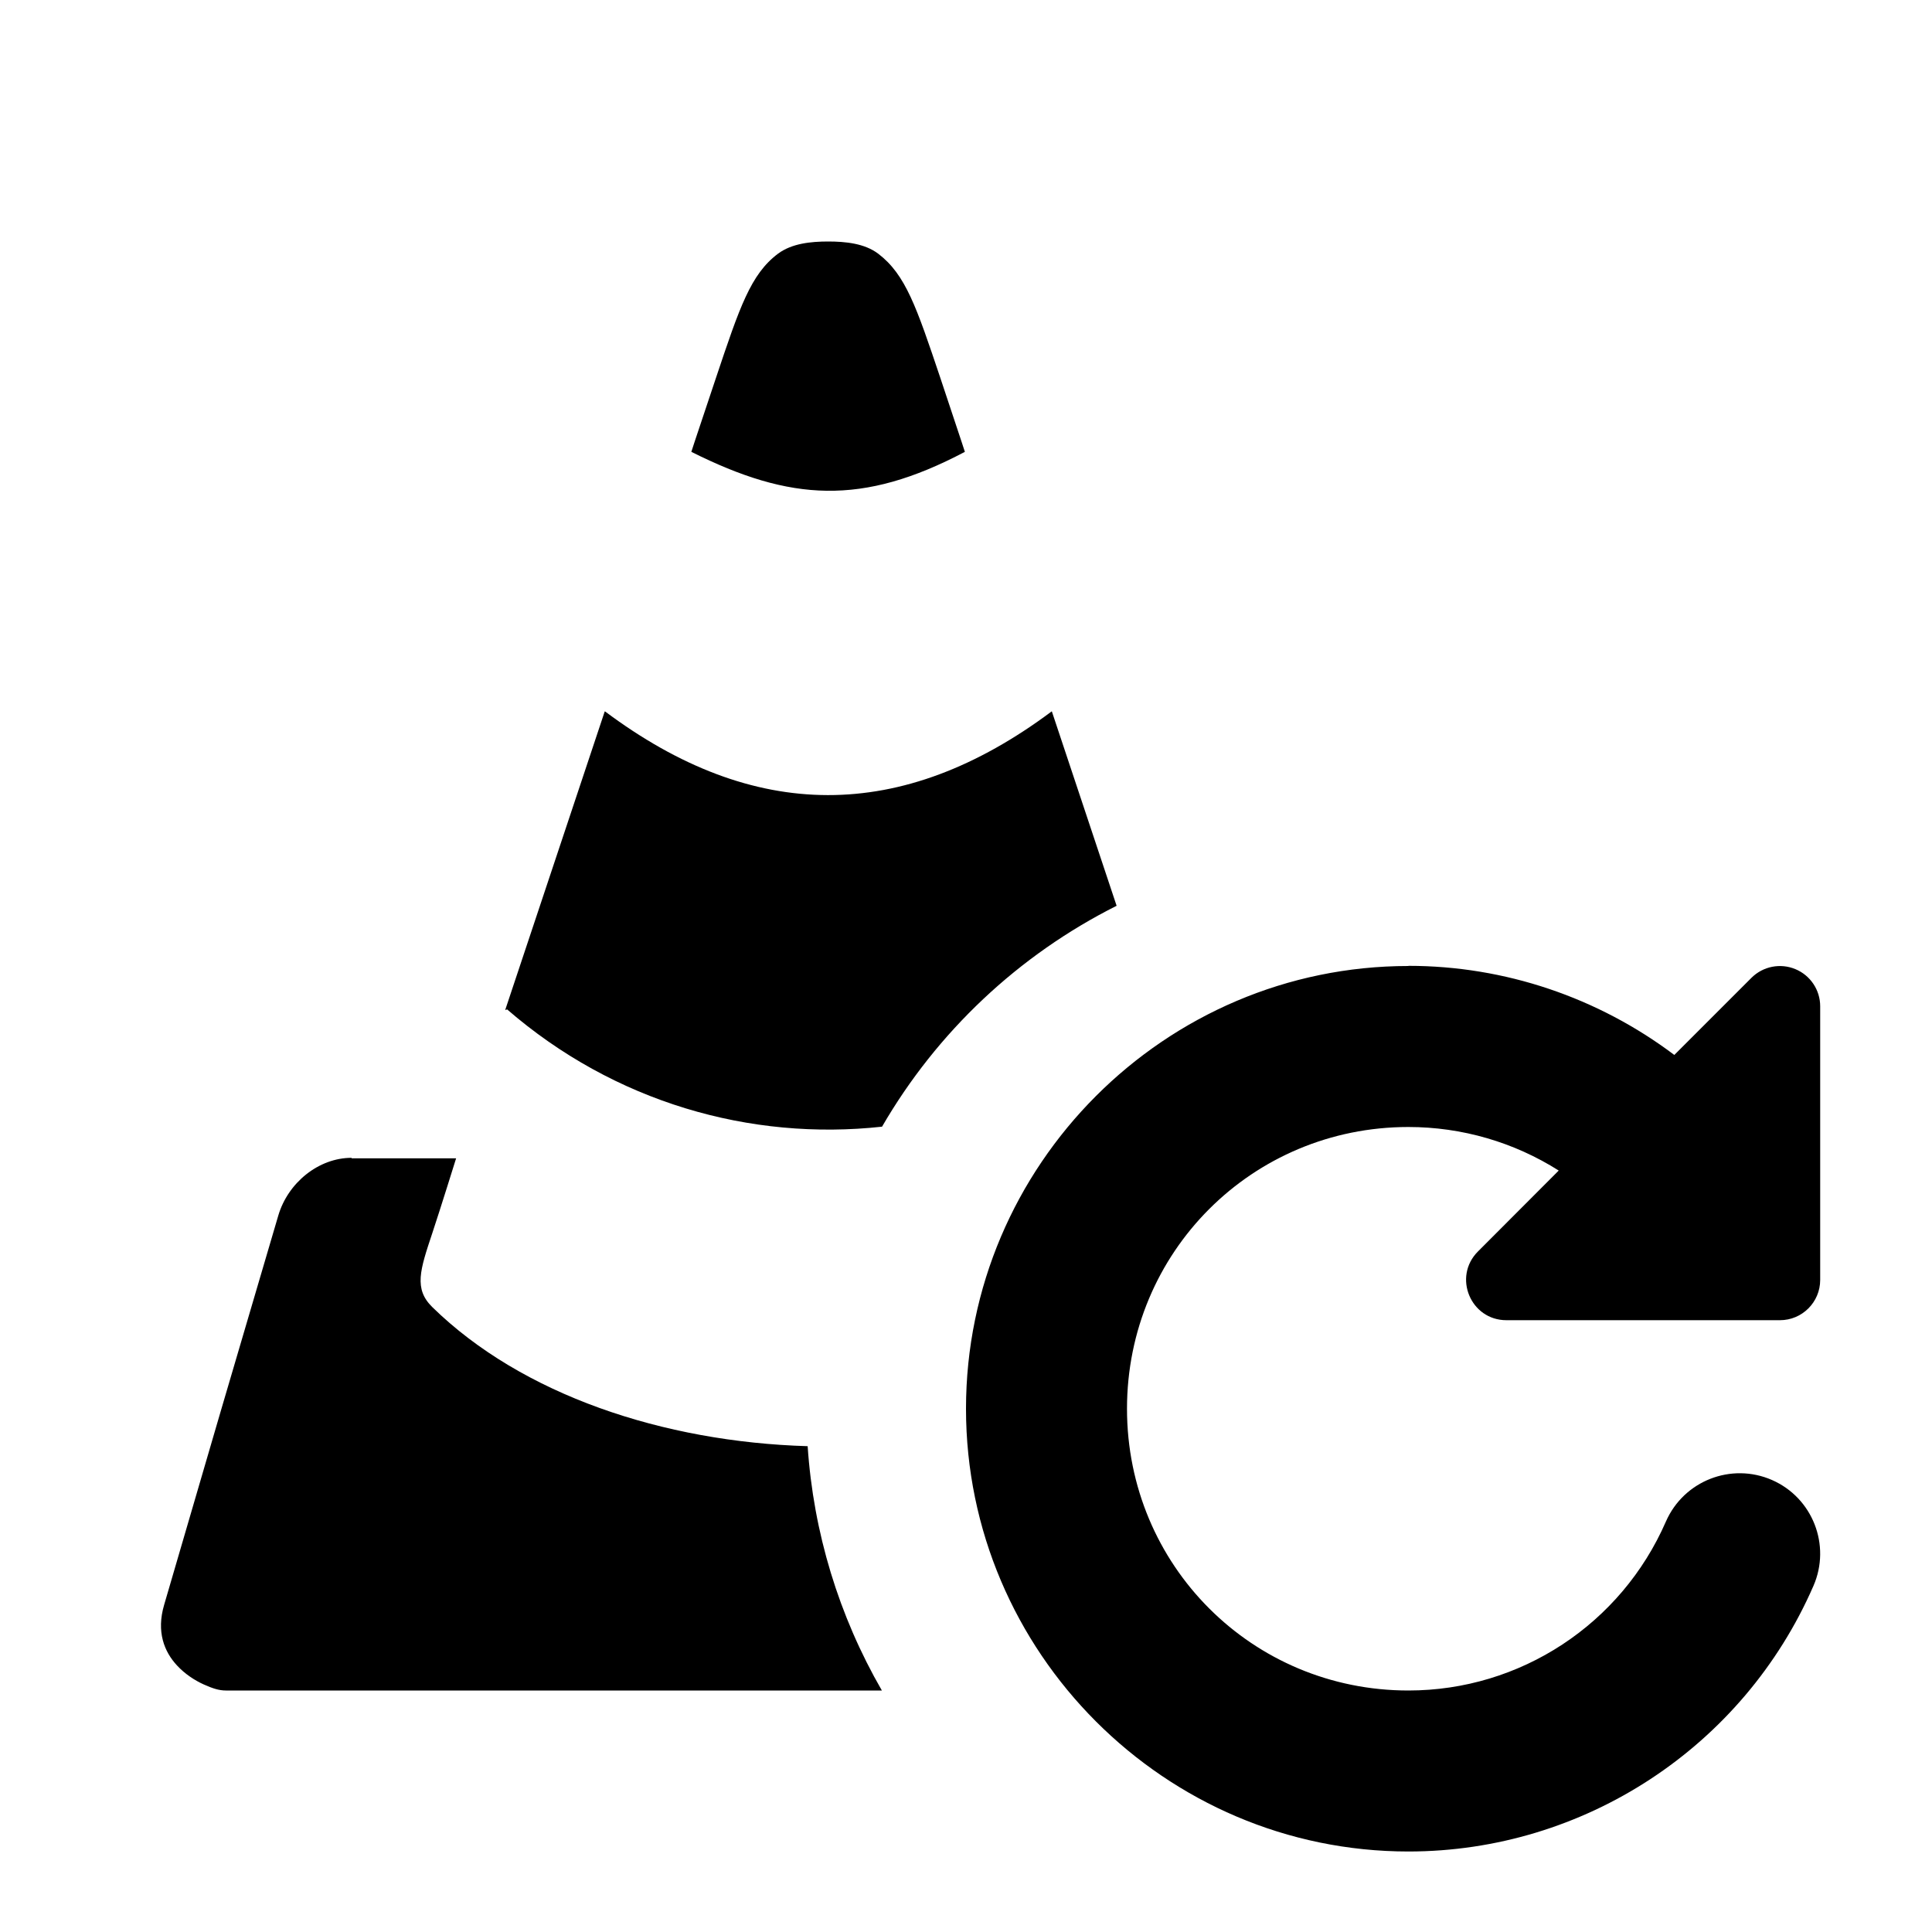
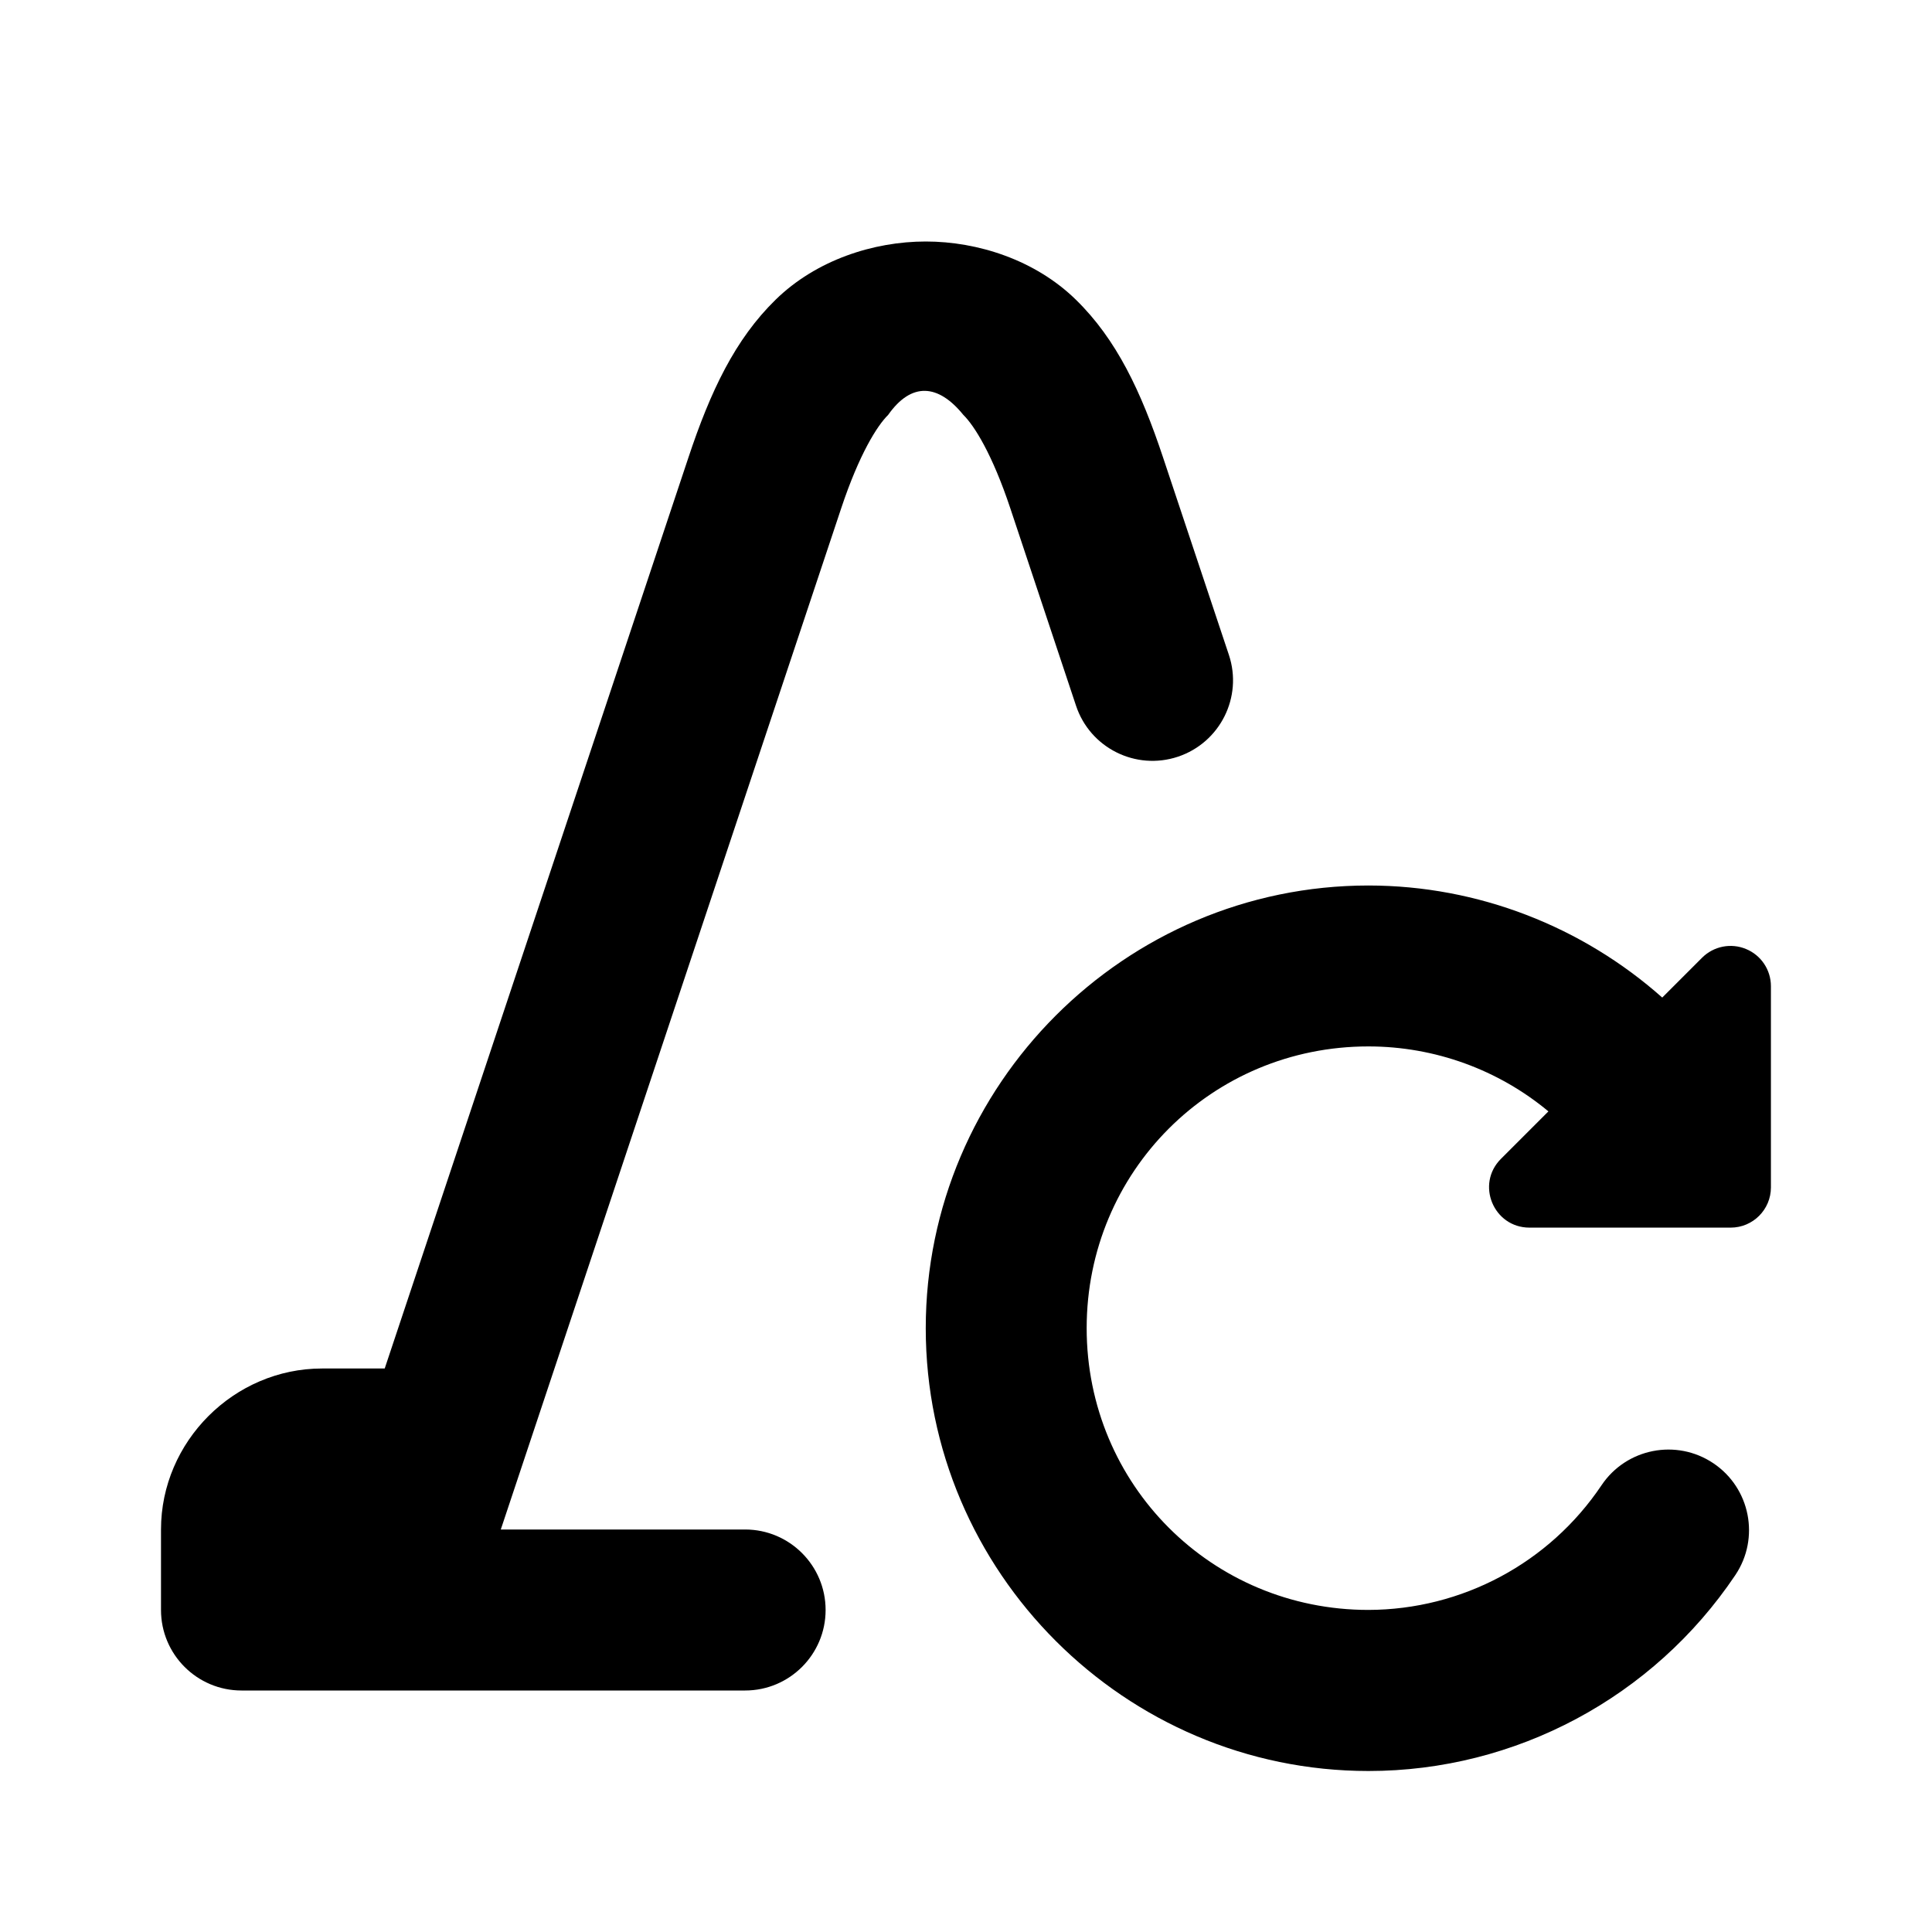
<svg xmlns="http://www.w3.org/2000/svg" width="24" height="24" id="svg4682" version="1.1">
  <defs id="defs4684" />
  <g id="layer1" transform="translate(0,-1028.362)">
-     <path id="path1749" style="color:#000000;fill:#000000;fill-rule:evenodd;stroke-linejoin:round;-inkscape-stroke:none" d="M 10.287 3 C 10.073 3 9.835 3.024 9.664 3.152 C 9.326 3.406 9.189 3.813 8.895 4.691 C 8.6 5.57 8.588 5.613 8.588 5.613 C 9.819 6.229 10.711 6.286 11.986 5.613 C 11.986 5.613 11.972 5.566 11.68 4.691 C 11.386 3.817 11.251 3.412 10.91 3.152 C 10.74 3.023 10.501 3 10.287 3 z M 7.514 8.836 L 7.51 8.844 L 6.279 12.537 L 6.279 12.547 C 6.279 12.546 6.292 12.547 6.297 12.537 C 7.63 13.693 9.32 14.175 10.957 13.996 A 7 7 0 0 1 13.871 11.252 L 13.066 8.836 C 11.2 10.23 9.36 10.218 7.514 8.836 z M 17.496 11.998 L 17.496 12 C 14.472 12 12 14.475 12 17.5 C 12 20.525 14.472 23 17.496 23 C 19.678 23 21.656 21.7 22.527 19.701 C 22.748 19.195 22.517 18.606 22.012 18.385 C 21.506 18.164 20.917 18.395 20.695 18.9 C 20.139 20.177 18.885 21 17.496 21 C 15.554 21 14 19.445 14 17.5 C 14 15.555 15.554 14 17.496 14 C 18.163 14 18.809 14.19 19.363 14.541 L 18.359 15.547 C 18.045 15.862 18.268 16.4 18.713 16.4 L 22.111 16.4 C 22.387 16.4 22.611 16.176 22.611 15.9 L 22.611 12.5 C 22.611 12.298 22.489 12.116 22.303 12.039 C 22.116 11.961 21.901 12.004 21.758 12.146 L 20.799 13.105 C 19.852 12.392 18.695 11.998 17.496 11.998 z M 4.367 14.383 C 3.958 14.383 3.577 14.692 3.457 15.1 L 2.74 17.537 C 2.506 18.337 2.274 19.131 2.039 19.936 C 1.94 20.272 2.041 20.519 2.199 20.689 C 2.297 20.795 2.417 20.873 2.529 20.924 C 2.641 20.974 2.719 21 2.807 21 L 10.287 21 L 10.955 21 A 7 7 0 0 1 10.033 17.965 C 8.239 17.912 6.484 17.327 5.371 16.238 C 5.139 16.011 5.217 15.778 5.371 15.316 C 5.473 15.009 5.666 14.389 5.666 14.389 L 4.369 14.389 L 4.367 14.383 z " transform="translate(0,1028.362)" />
+     <path id="path26850-4" style="color:#000000;fill:#000000;stroke-width:1;stroke-linecap:round;stroke-linejoin:round;-inkscape-stroke:none;paint-order:markers fill stroke" d="M 11.5,3 C 10.852,3 10.139,3.23 9.635,3.723 9.131,4.215 8.825,4.861 8.551,5.686 L 4.779,17 H 4 c -1.093,0 -2,0.907 -2,2 v 1 c 5.52e-5,0.552 0.448,1 1,1 h 6.256 c 0.552,0 1,-0.448 1,-1 0,-0.552 -0.448,-1 -1,-1 H 6.221 L 10.449,6.316 c 0.225,-0.676 0.449,-1.03 0.584,-1.162 0.29,-0.412 0.623,-0.384 0.934,0 0.135,0.132 0.359,0.486 0.584,1.162 l 0.816,2.451 c 0.174,0.524 0.741,0.808 1.266,0.633 0.523,-0.175 0.807,-0.74 0.633,-1.264 L 14.449,5.686 C 14.175,4.861 13.869,4.215 13.365,3.723 12.861,3.23 12.148,3 11.5,3 Z m 5.498,8 C 13.973,11.001 11.5,13.475 11.5,16.5 c 0,3.026 2.474,5.5 5.5,5.5 1.828,0 3.538,-0.916 4.557,-2.434 0.308,-0.459 0.186,-1.081 -0.273,-1.389 -0.459,-0.308 -1.081,-0.186 -1.389,0.273 -0.649,0.967 -1.733,1.546 -2.896,1.549 -1.945,0 -3.5,-1.555 -3.5,-3.5 0,-1.945 1.555,-3.5 3.5,-3.5 0.829,4e-4 1.617,0.292 2.236,0.807 l -0.59,0.59 c -0.315,0.315 -0.092,0.853 0.354,0.854 h 2.5 c 0.276,-2.8e-5 0.5,-0.224 0.5,-0.5 v -2.5 c -4.07e-4,-0.202 -0.122,-0.384 -0.309,-0.461 -0.187,-0.078 -0.402,-0.035 -0.545,0.107 l -0.496,0.496 C 19.656,11.511 18.363,11.001 17,11 Z" transform="translate(0,1028.362)" />
  </g>
</svg>
